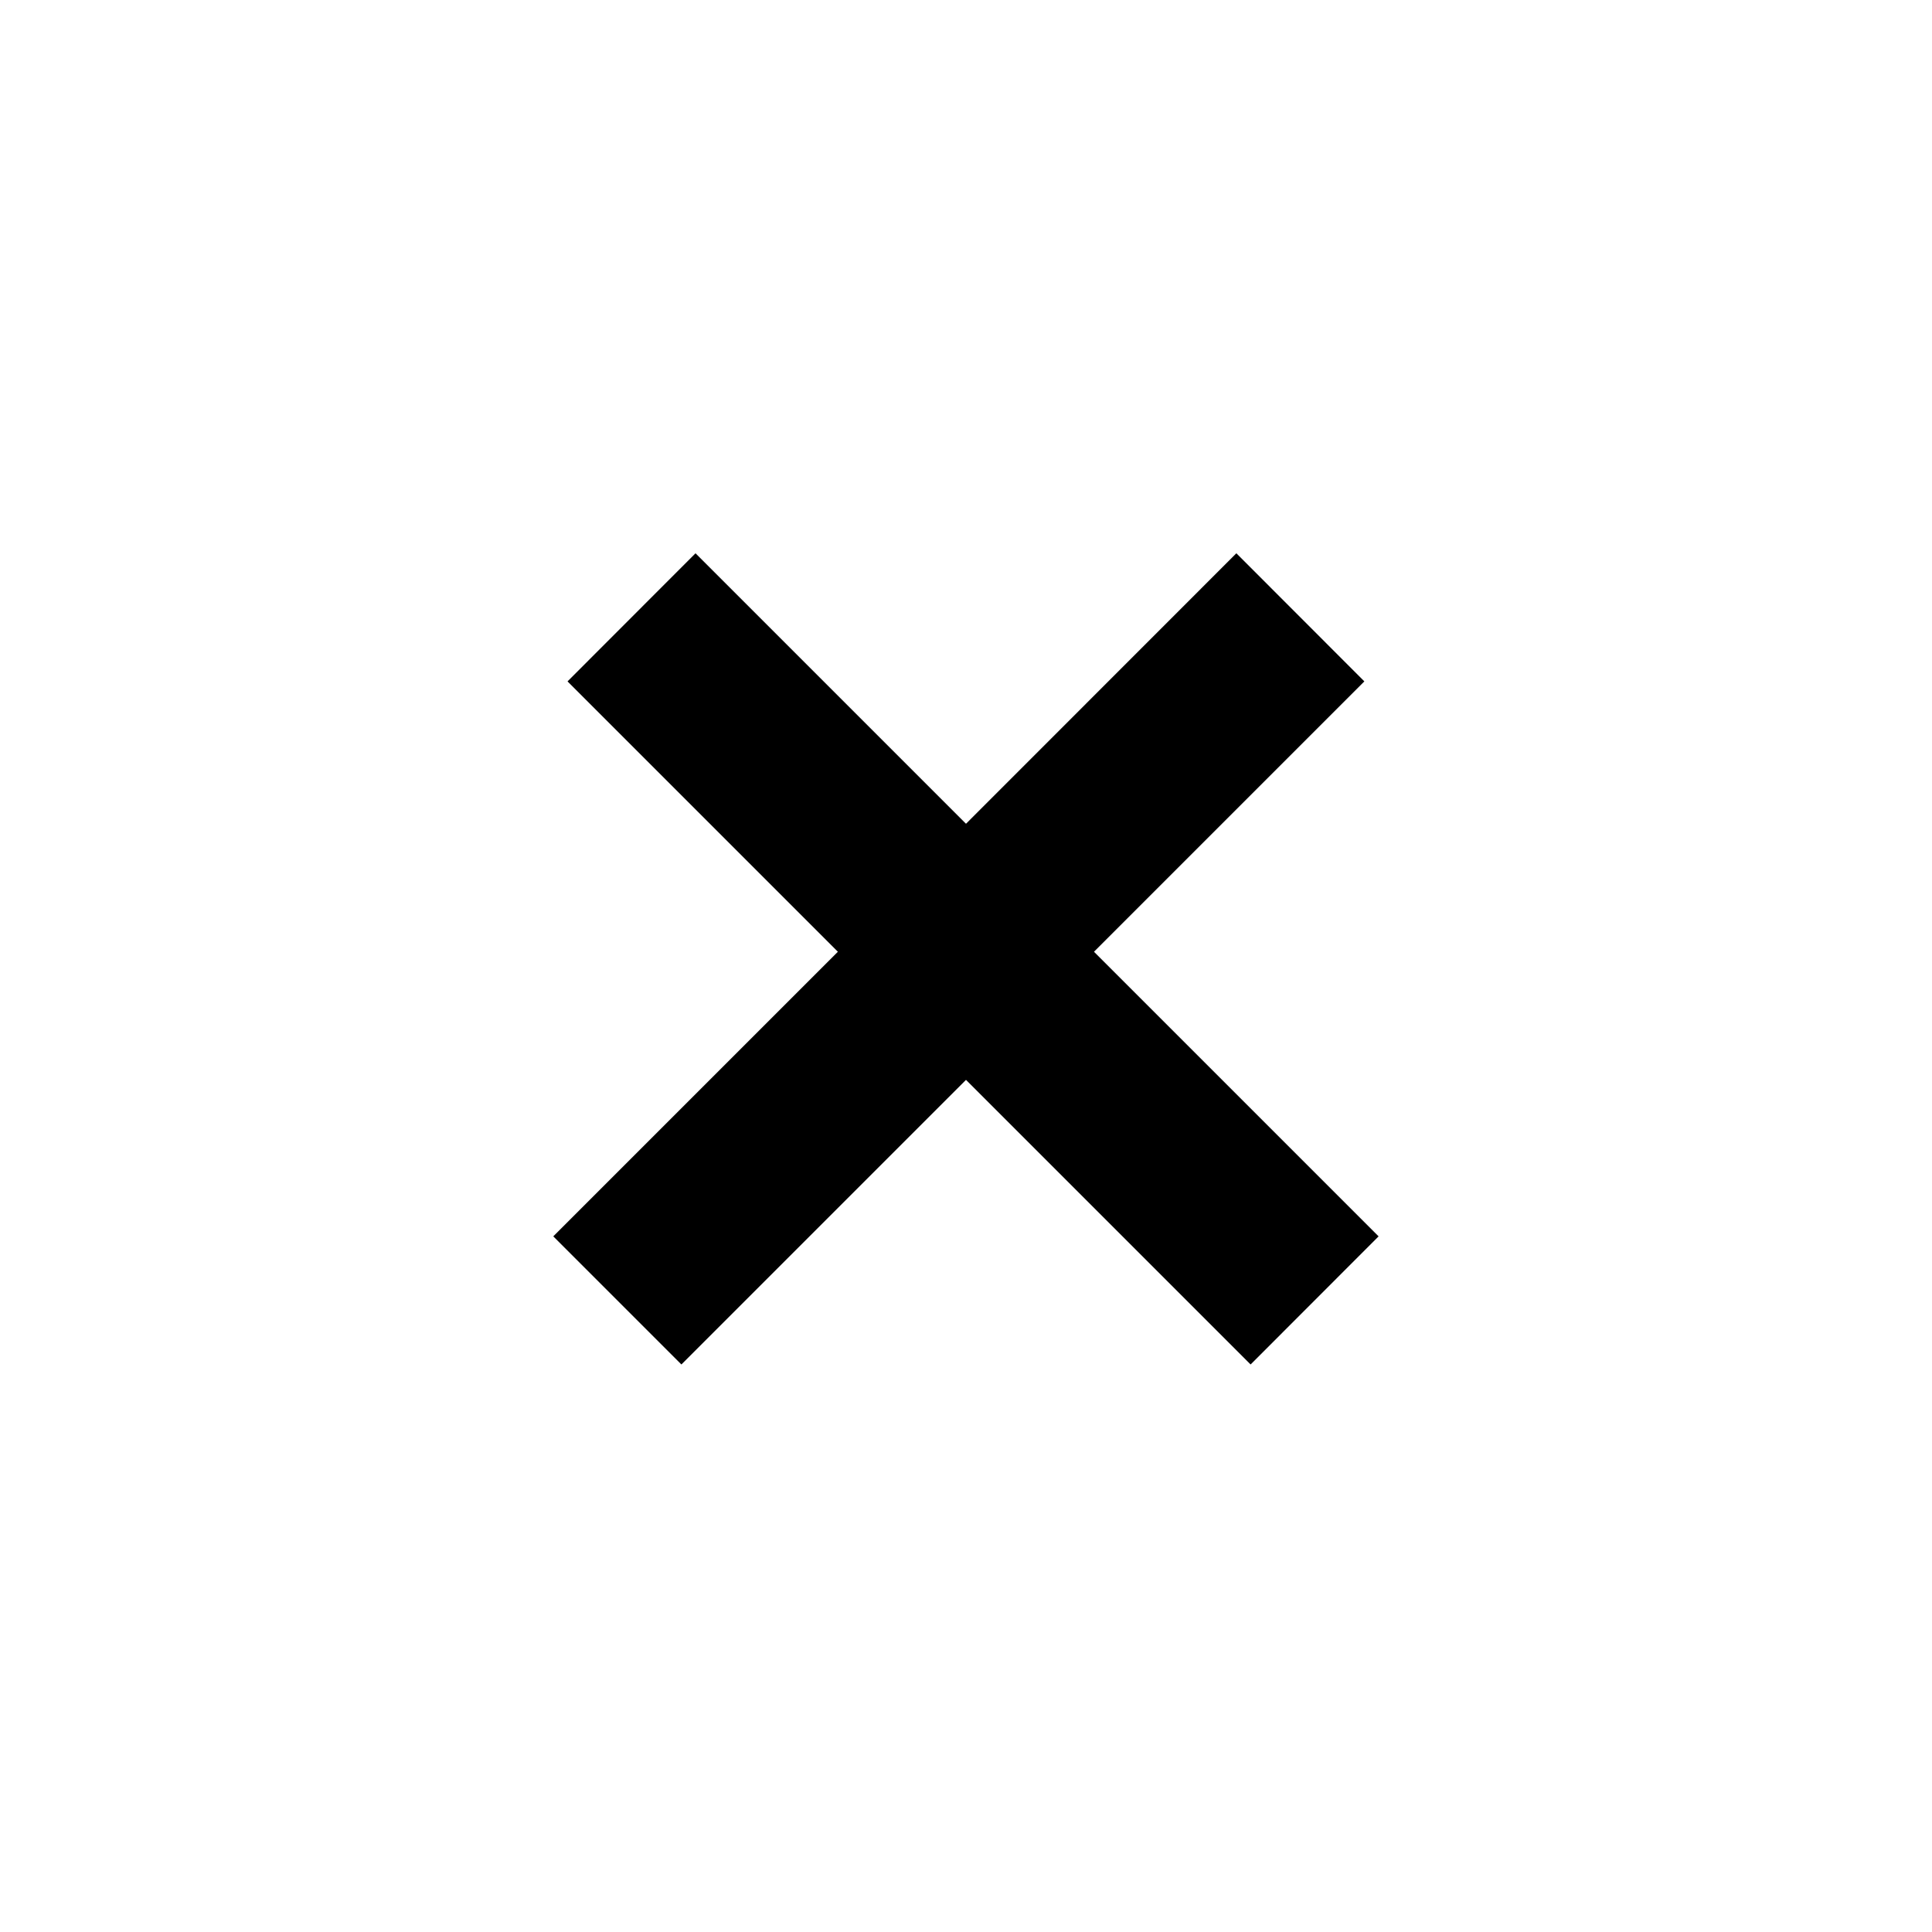
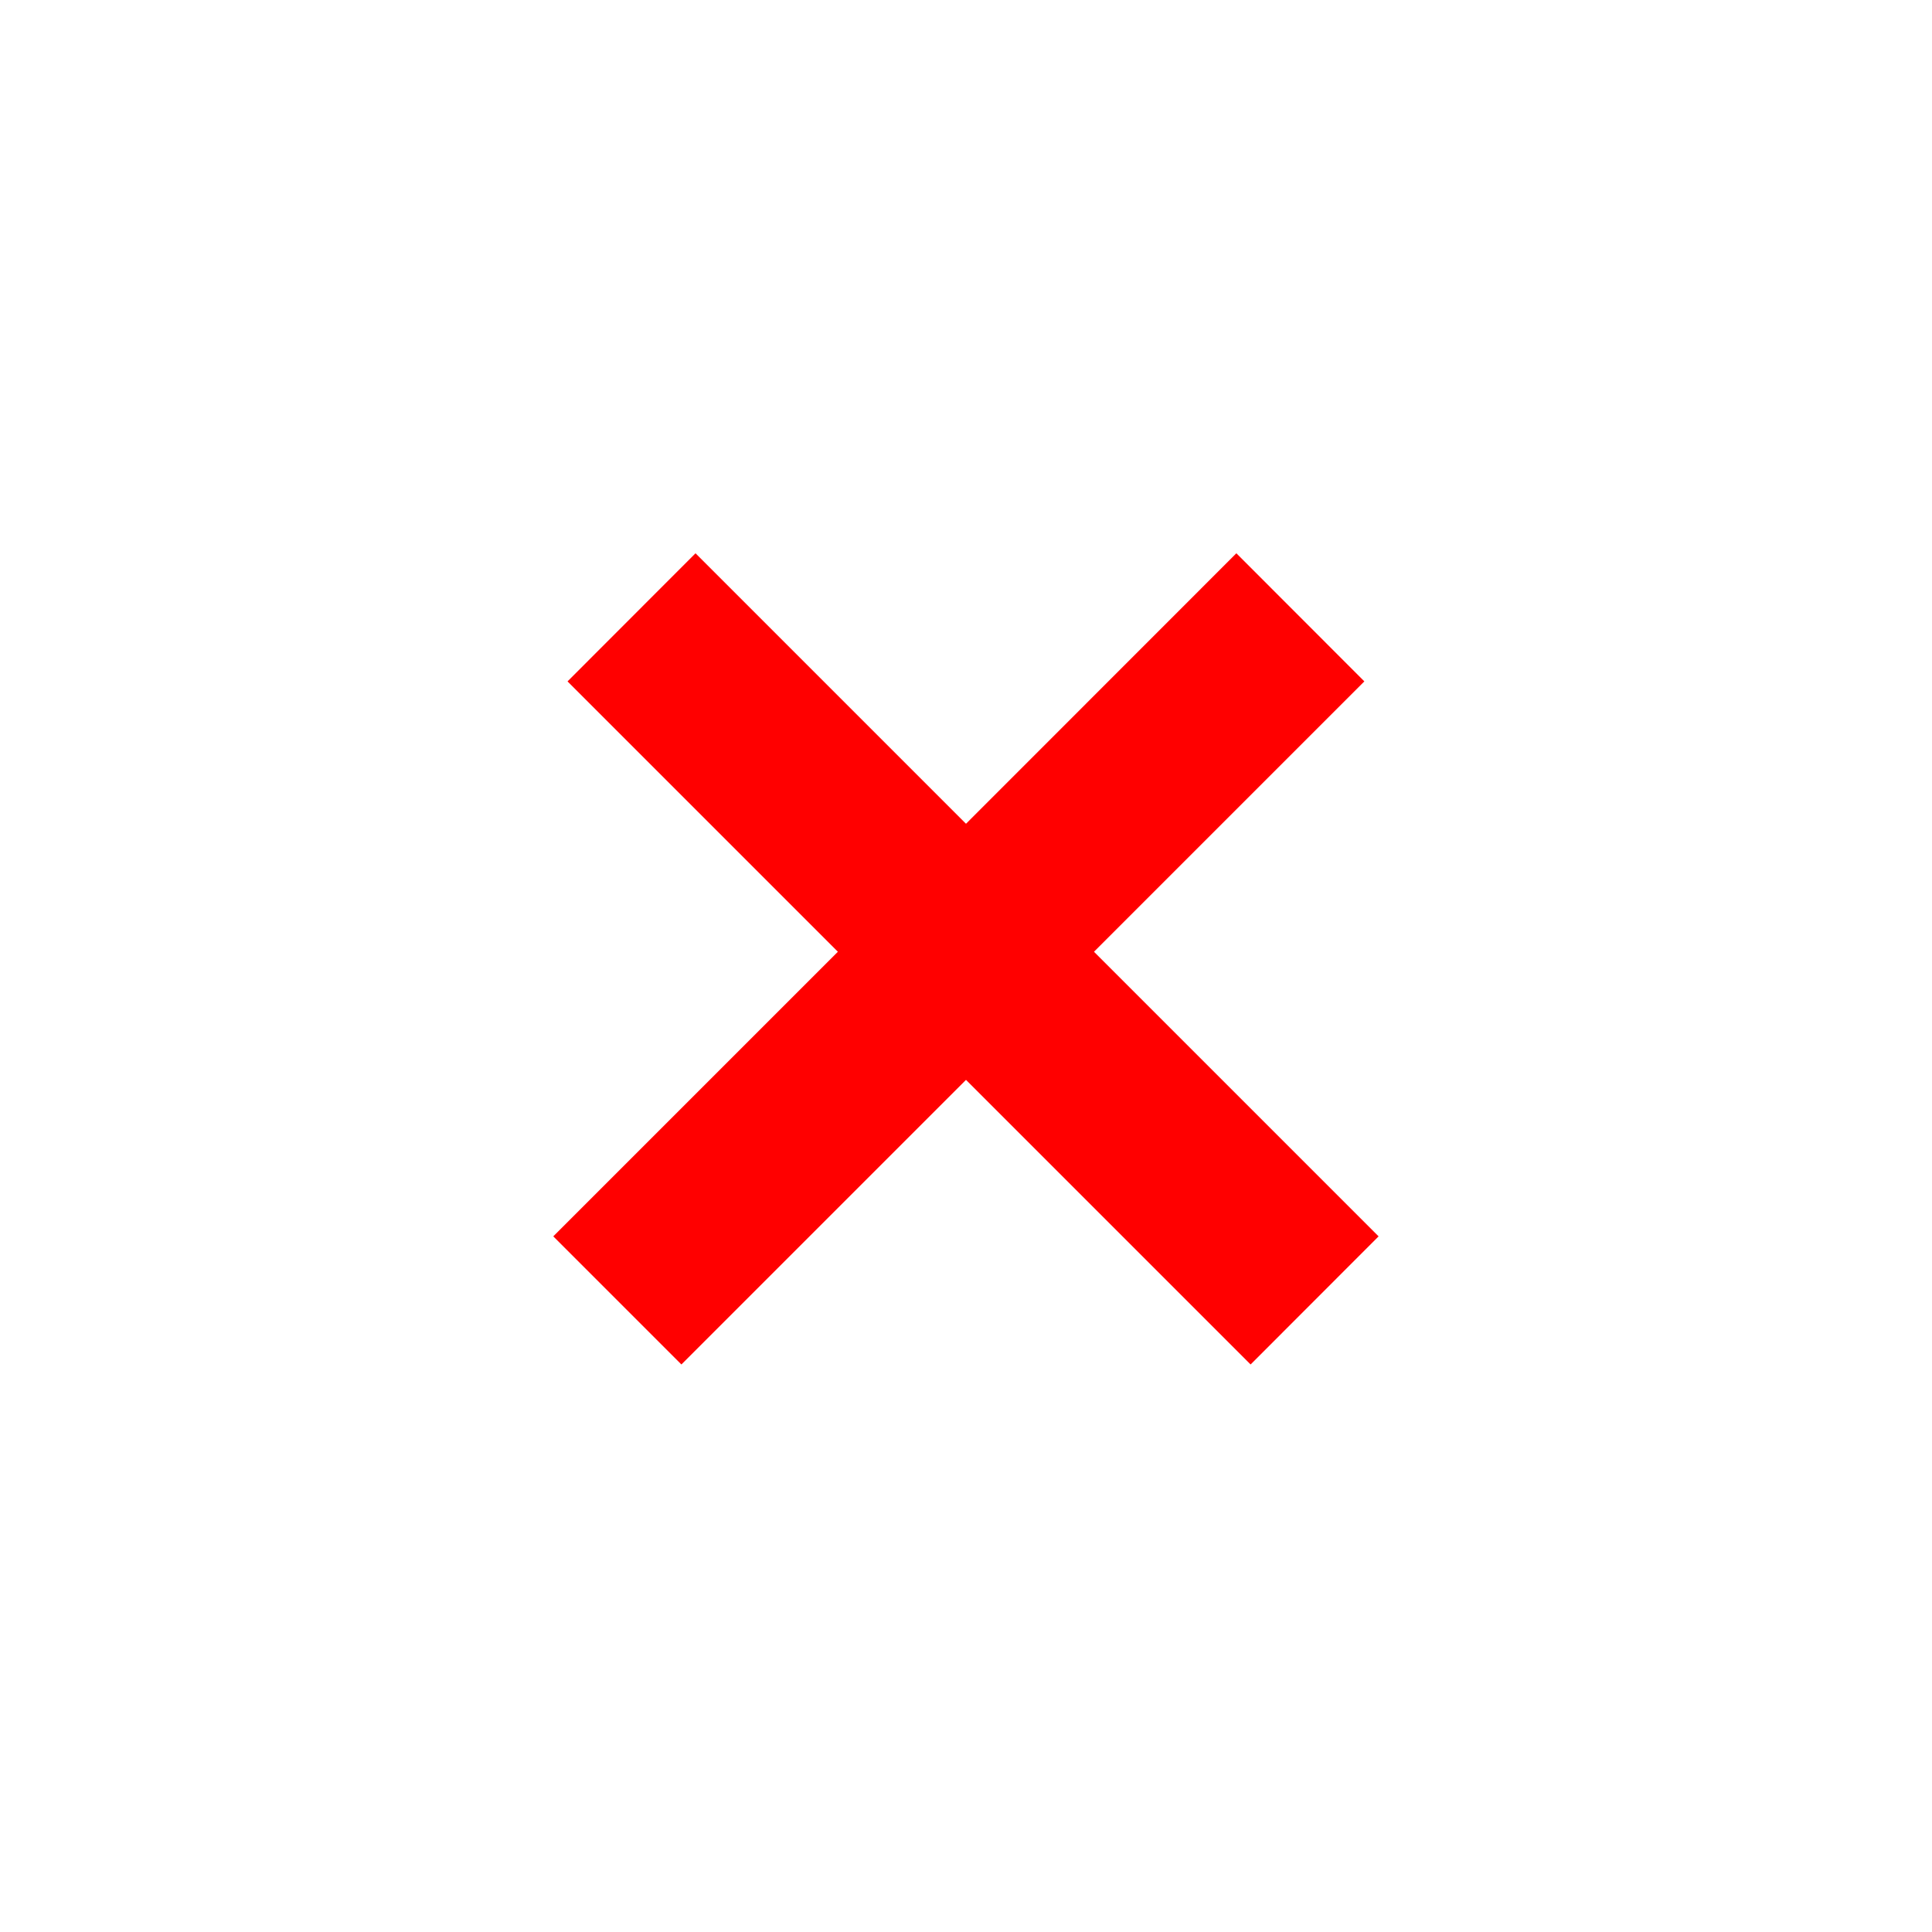
<svg xmlns="http://www.w3.org/2000/svg" width="16" height="16" viewBox="0 0 16 16" fill="none">
-   <path fill-rule="evenodd" clip-rule="evenodd" d="M8 8.943L10.357 11.3L11.417 10.239L9.06 7.882L11.299 5.643L10.239 4.582L8 6.822L5.76 4.582L4.7 5.643L6.939 7.882L4.582 10.239L5.643 11.3L8 8.943Z" fill="black" />
+   <path fill-rule="evenodd" clip-rule="evenodd" d="M8 8.943L10.357 11.3L11.417 10.239L9.06 7.882L11.299 5.643L10.239 4.582L8 6.822L5.76 4.582L4.7 5.643L6.939 7.882L4.582 10.239L5.643 11.3L8 8.943Z" fill="red" />
</svg>
